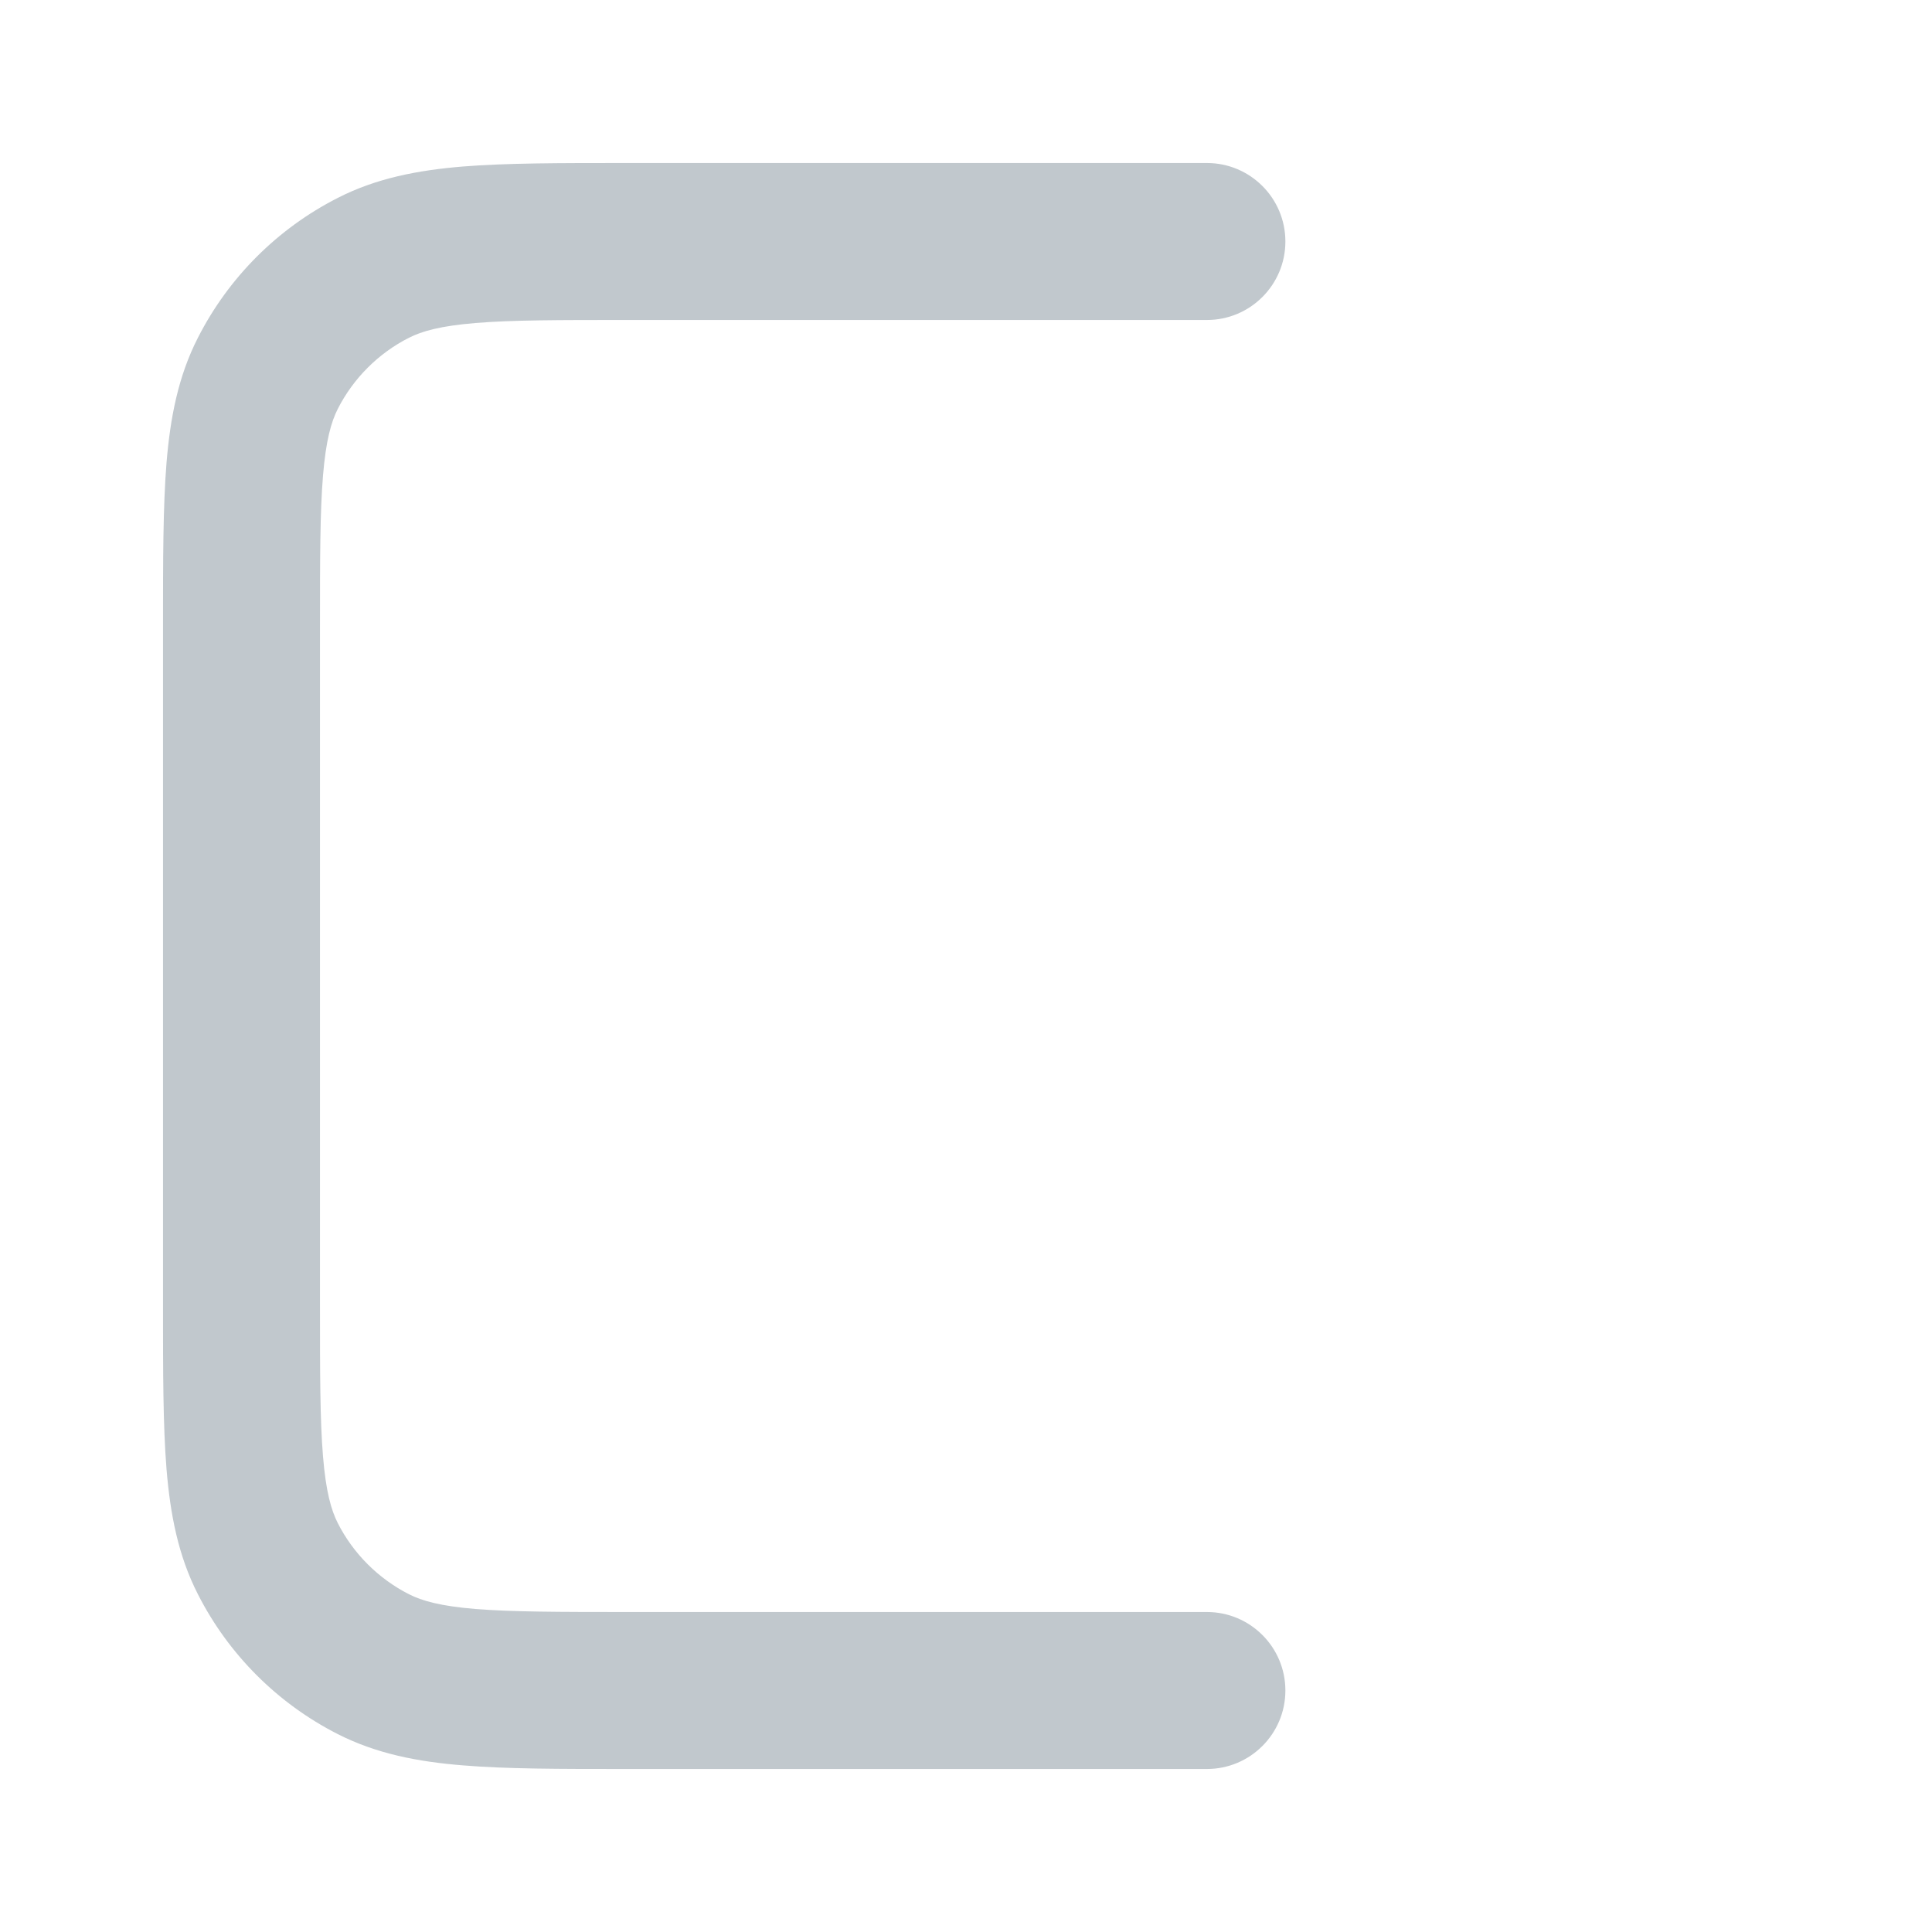
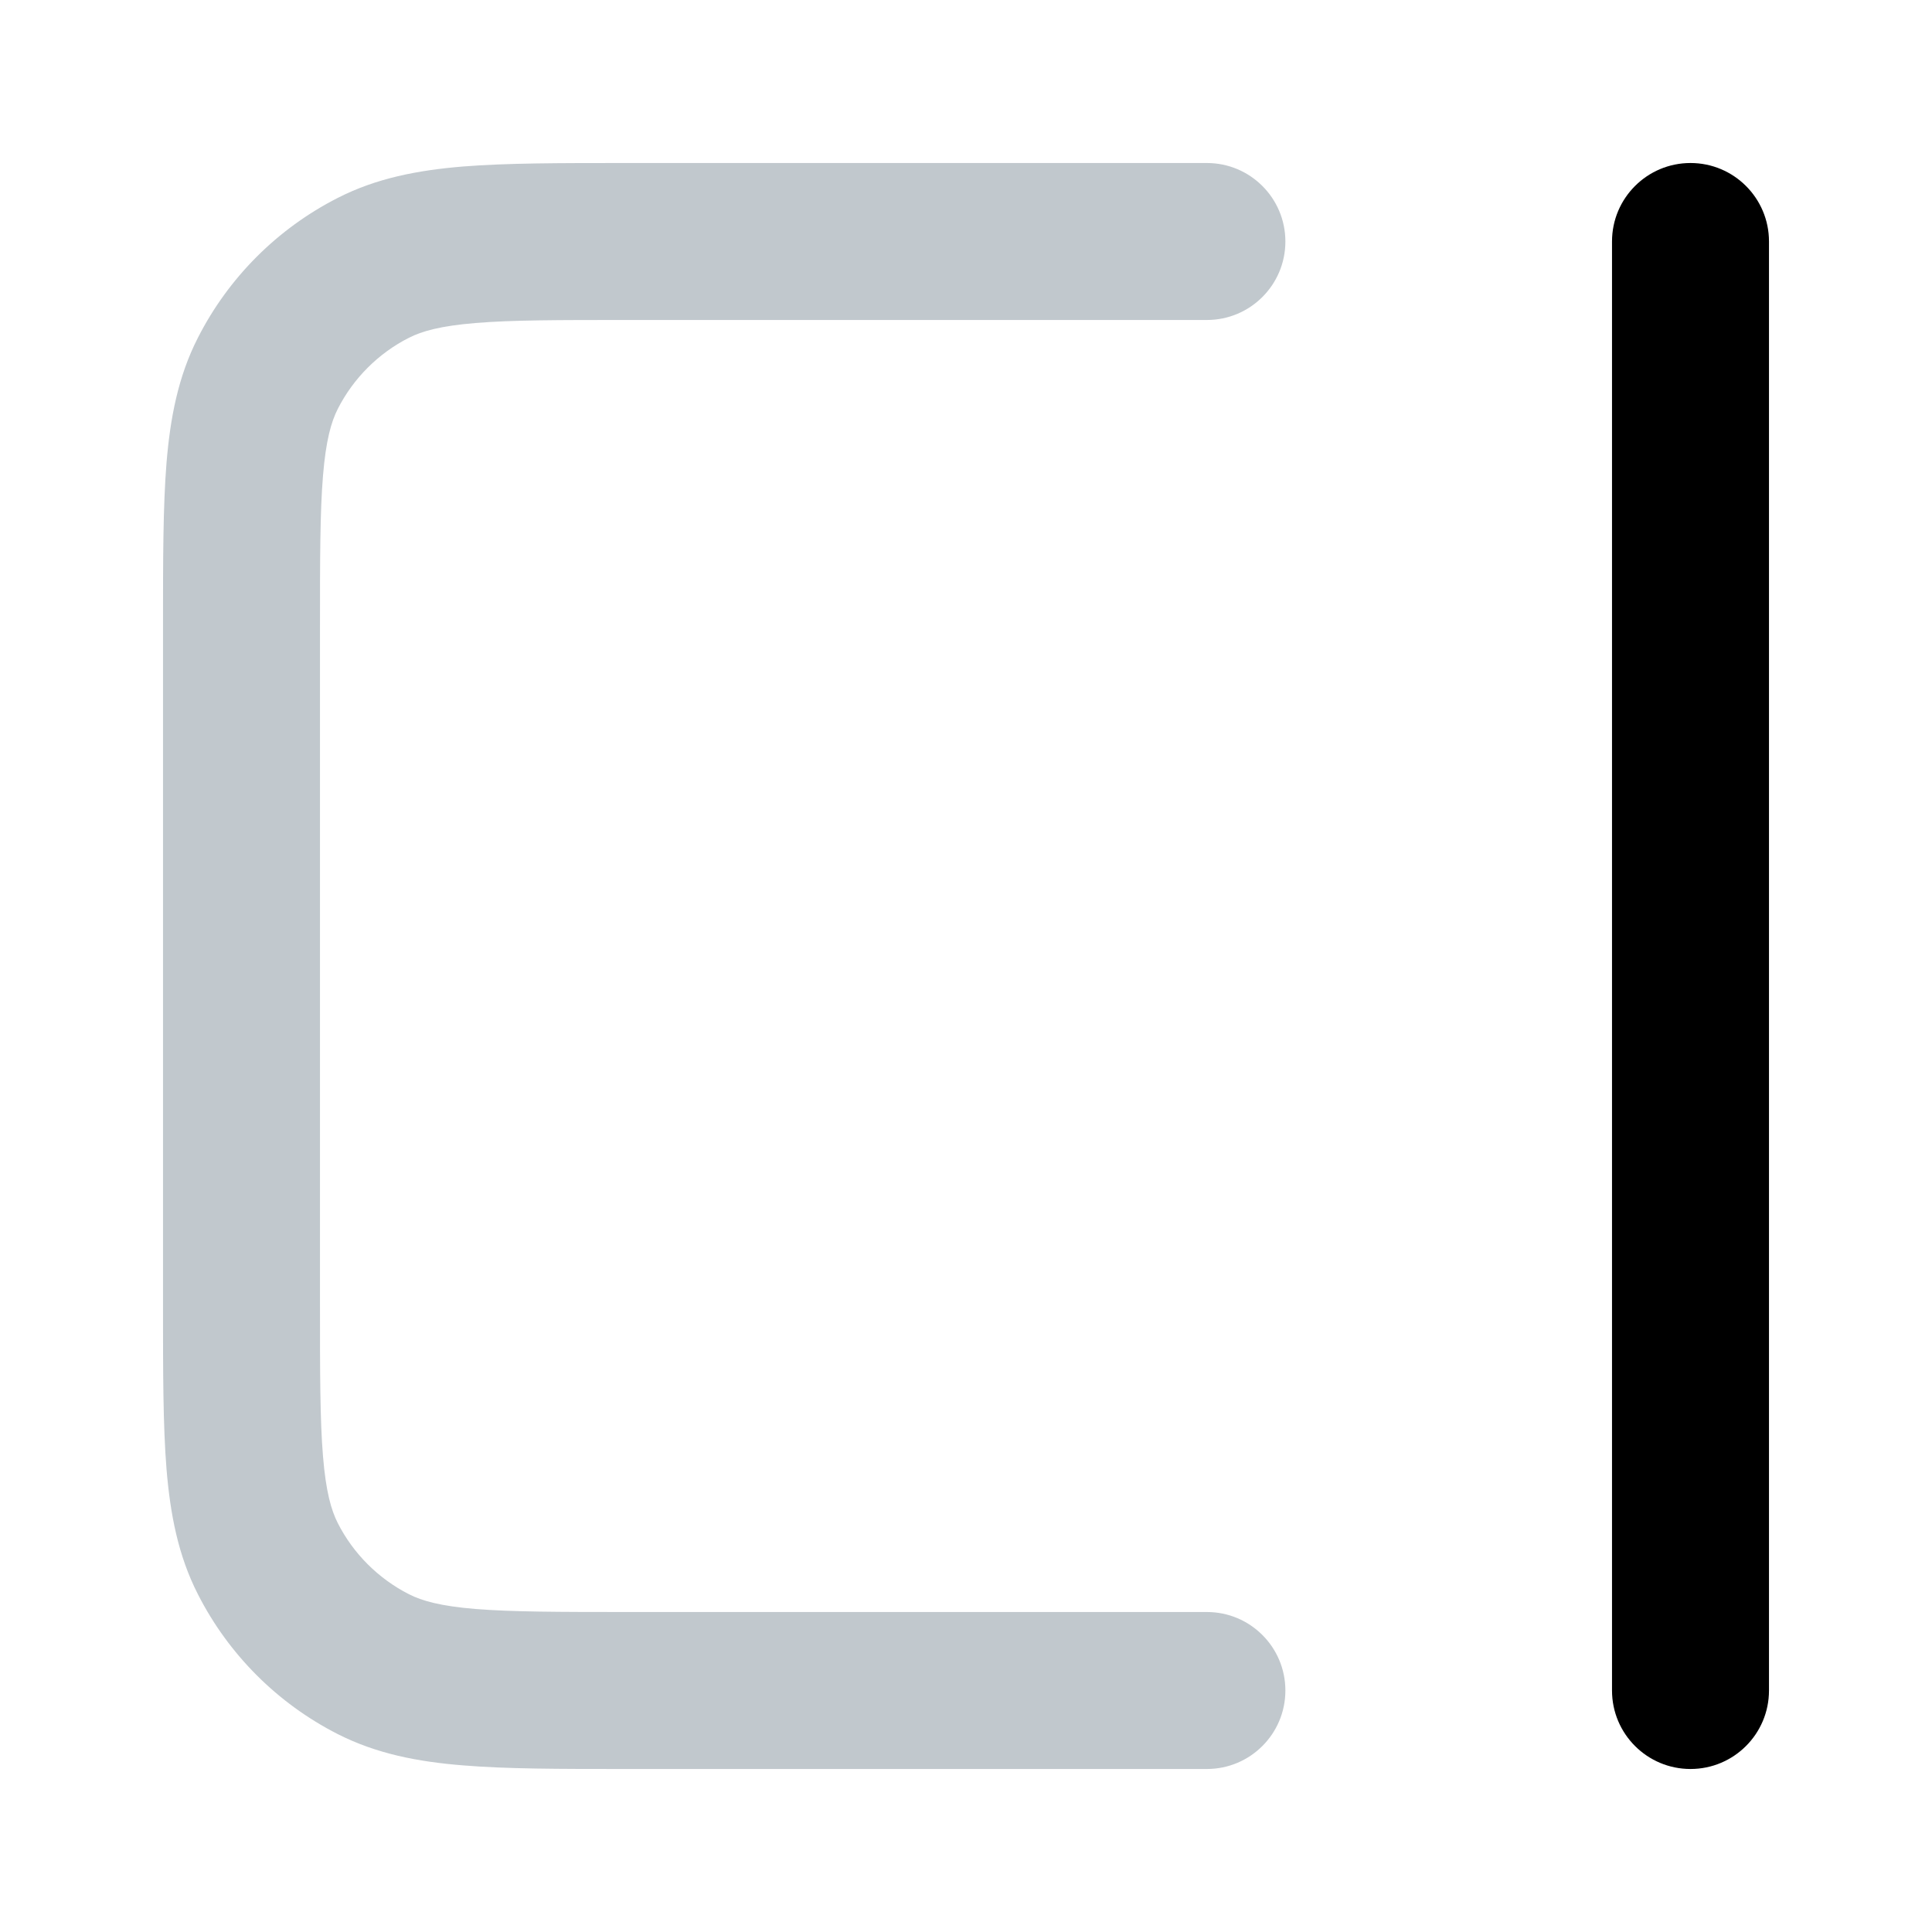
- <svg xmlns="http://www.w3.org/2000/svg" width="16" height="16" viewBox="0 0 16 16" fill="none">
+ <svg xmlns="http://www.w3.org/2000/svg" width="16" height="16" viewBox="0 0 16 16">
  <path fill-rule="evenodd" clip-rule="evenodd" d="M1.35 10.827L1.35 5.173C1.35 4.636 1.35 4.193 1.379 3.833C1.41 3.46 1.475 3.118 1.639 2.797C1.893 2.298 2.298 1.893 2.797 1.639C3.118 1.475 3.46 1.41 3.833 1.379C4.194 1.35 4.636 1.35 5.173 1.35L9.995 1.35C10.354 1.35 10.645 1.641 10.645 2C10.645 2.359 10.354 2.65 9.995 2.65L5.2 2.65C4.629 2.65 4.24 2.65 3.939 2.675C3.646 2.699 3.494 2.743 3.387 2.797C3.133 2.926 2.926 3.133 2.797 3.387C2.743 3.494 2.699 3.646 2.675 3.939C2.65 4.24 2.65 4.629 2.65 5.2L2.65 10.8C2.65 11.371 2.65 11.76 2.675 12.061C2.699 12.354 2.743 12.506 2.797 12.613C2.926 12.867 3.133 13.073 3.387 13.203C3.494 13.257 3.646 13.301 3.939 13.325C4.24 13.349 4.629 13.35 5.2 13.35L9.995 13.35C10.354 13.35 10.645 13.641 10.645 14C10.645 14.359 10.354 14.65 9.995 14.65L5.173 14.65C4.636 14.65 4.194 14.65 3.833 14.62C3.46 14.59 3.118 14.524 2.797 14.361C2.298 14.107 1.893 13.702 1.639 13.203C1.475 12.882 1.41 12.54 1.379 12.166C1.35 11.806 1.35 11.364 1.35 10.827Z" fill="#C1C8CD" />
  <path fill-rule="evenodd" clip-rule="evenodd" d="M14 1.35C14.359 1.35 14.65 1.641 14.65 2L14.65 14C14.65 14.359 14.359 14.65 14 14.65C13.641 14.65 13.35 14.359 13.35 14L13.35 2C13.35 1.641 13.641 1.35 14 1.35Z" />
</svg>
